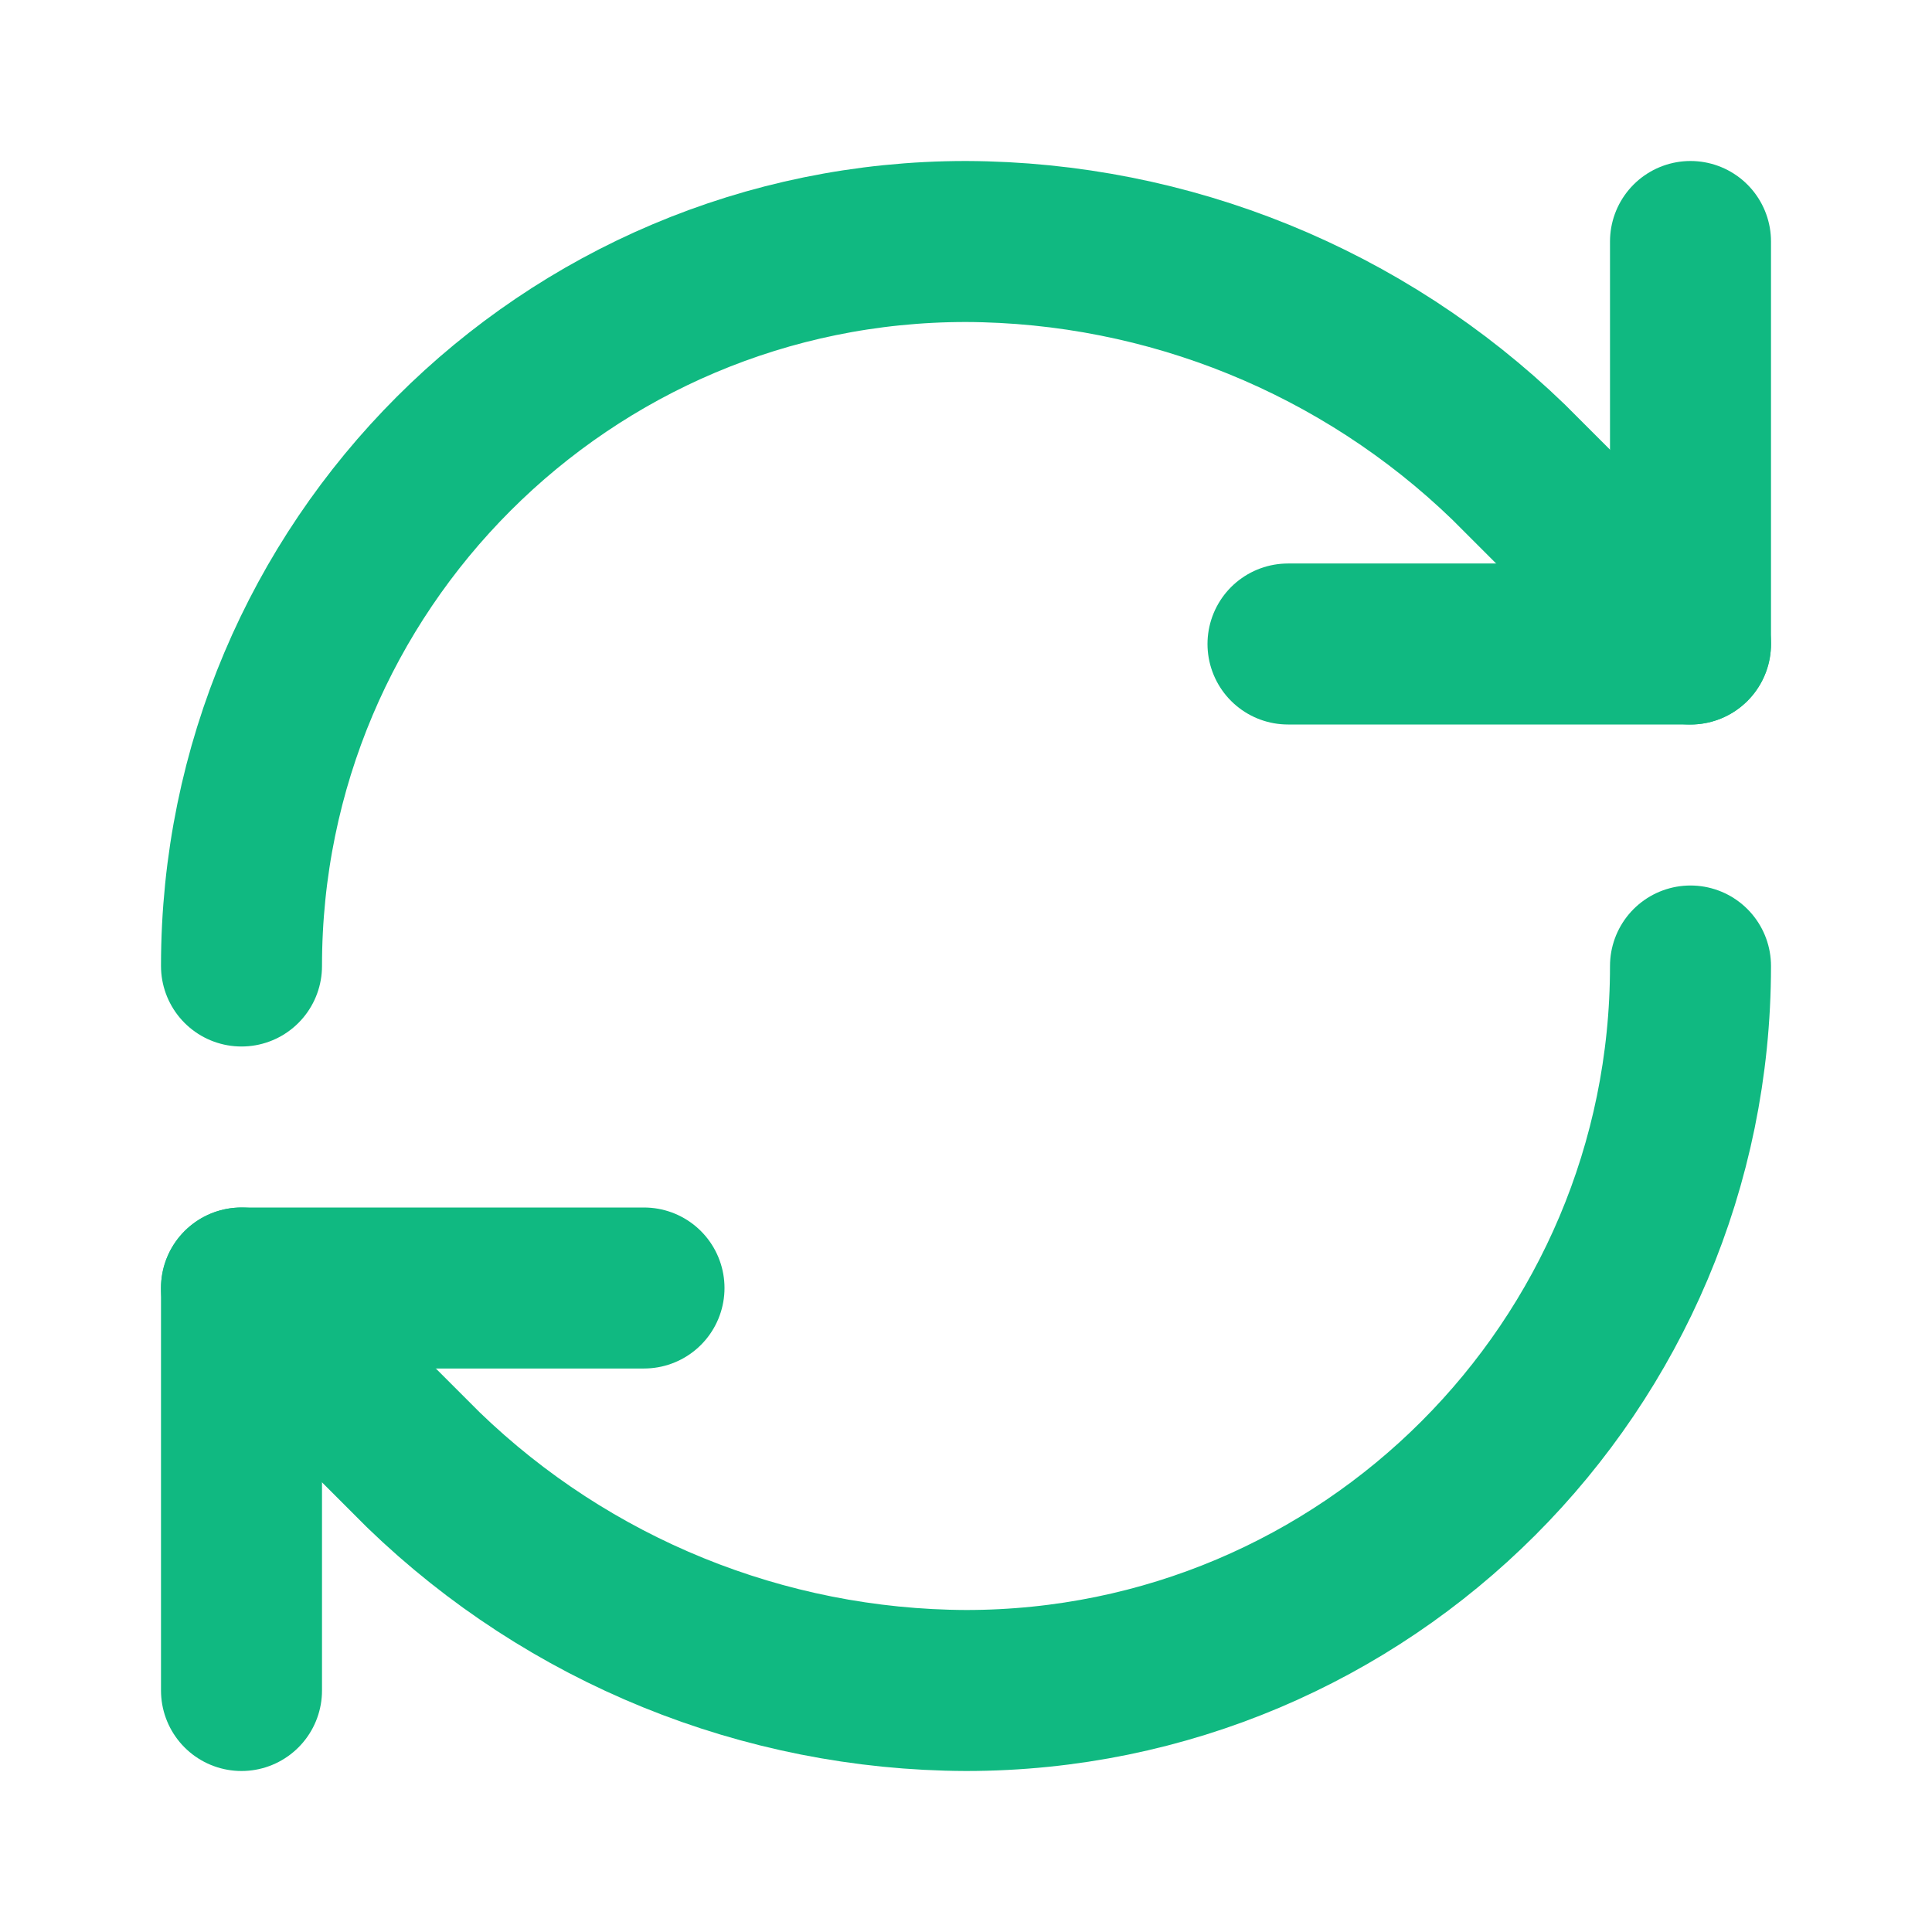
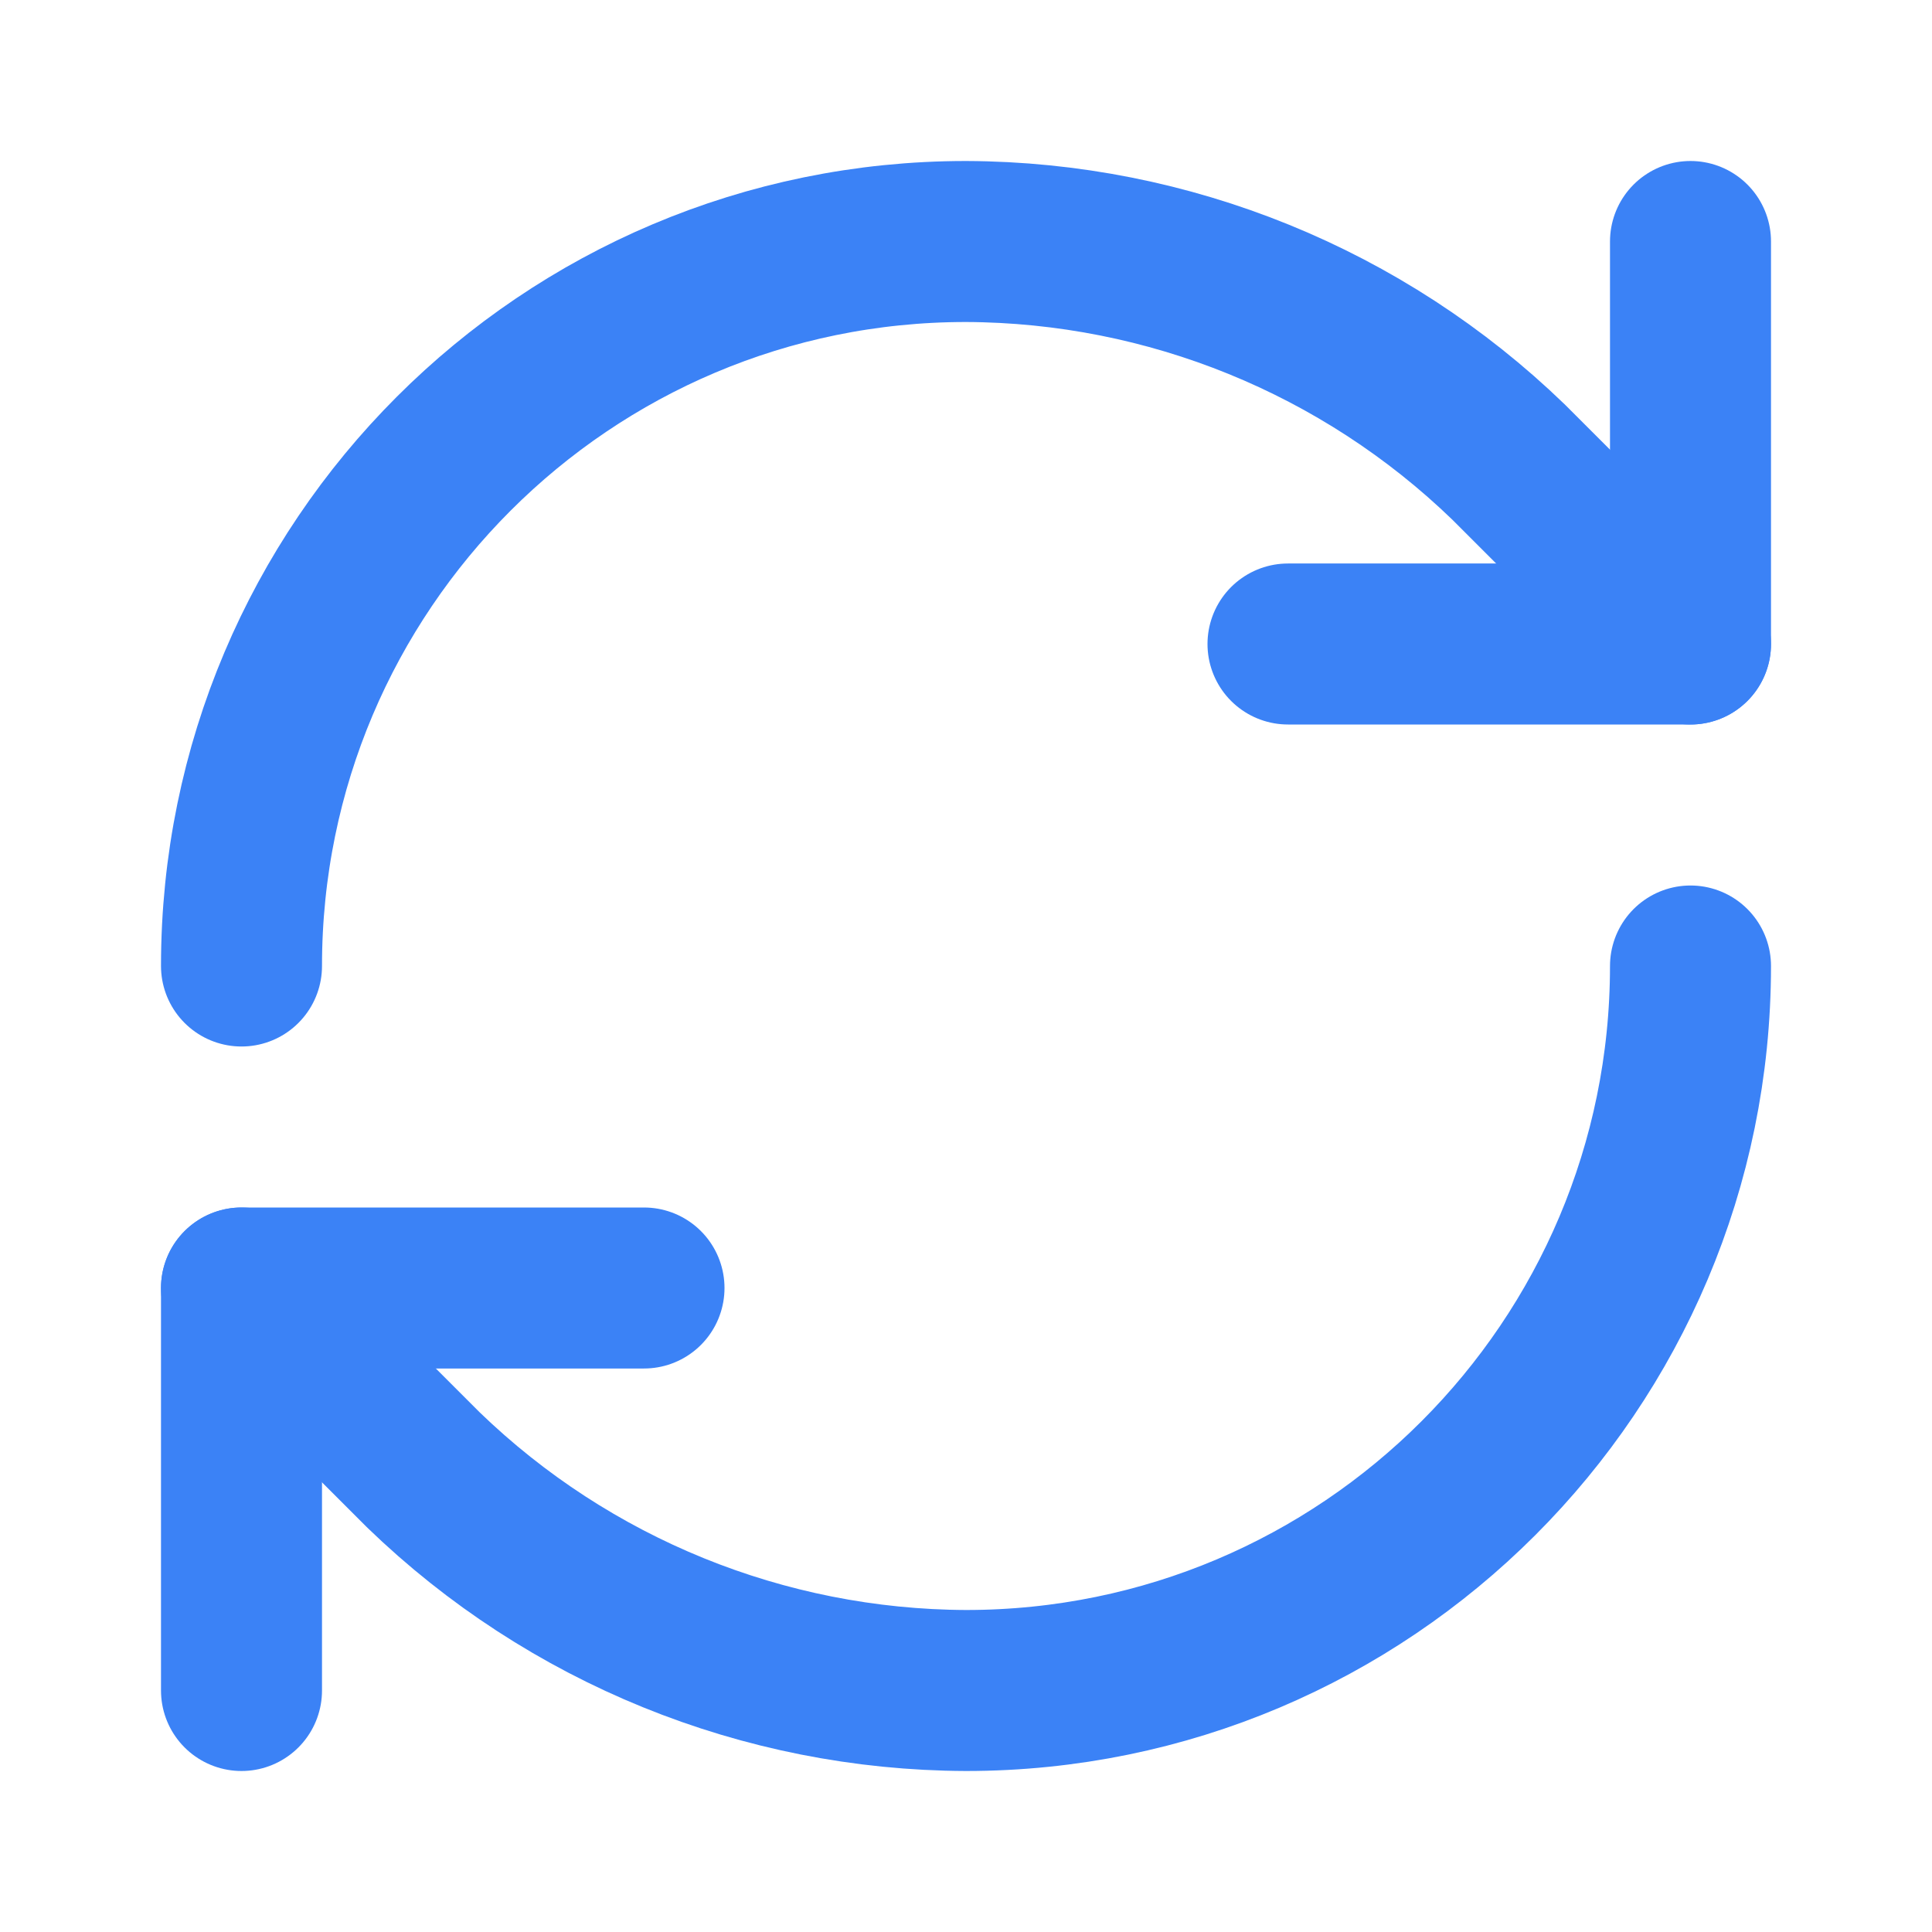
- <svg xmlns="http://www.w3.org/2000/svg" width="24" height="24" viewBox="0 0 24 24" fill="none" stroke="#10b981" stroke-width="2" stroke-linecap="round" stroke-linejoin="round">
+ <svg xmlns="http://www.w3.org/2000/svg" width="24" height="24" viewBox="0 0 24 24" fill="none" stroke="#3b82f6" stroke-width="2" stroke-linecap="round" stroke-linejoin="round">
  <path d="M3 12a9 9 0 0 1 9-9 9.75 9.75 0 0 1 6.74 2.74L21 8" />
  <path d="M21 3v5h-5" />
  <path d="M21 12a9 9 0 0 1-9 9 9.75 9.75 0 0 1-6.74-2.74L3 16" />
  <path d="M8 16H3v5" />
</svg>
